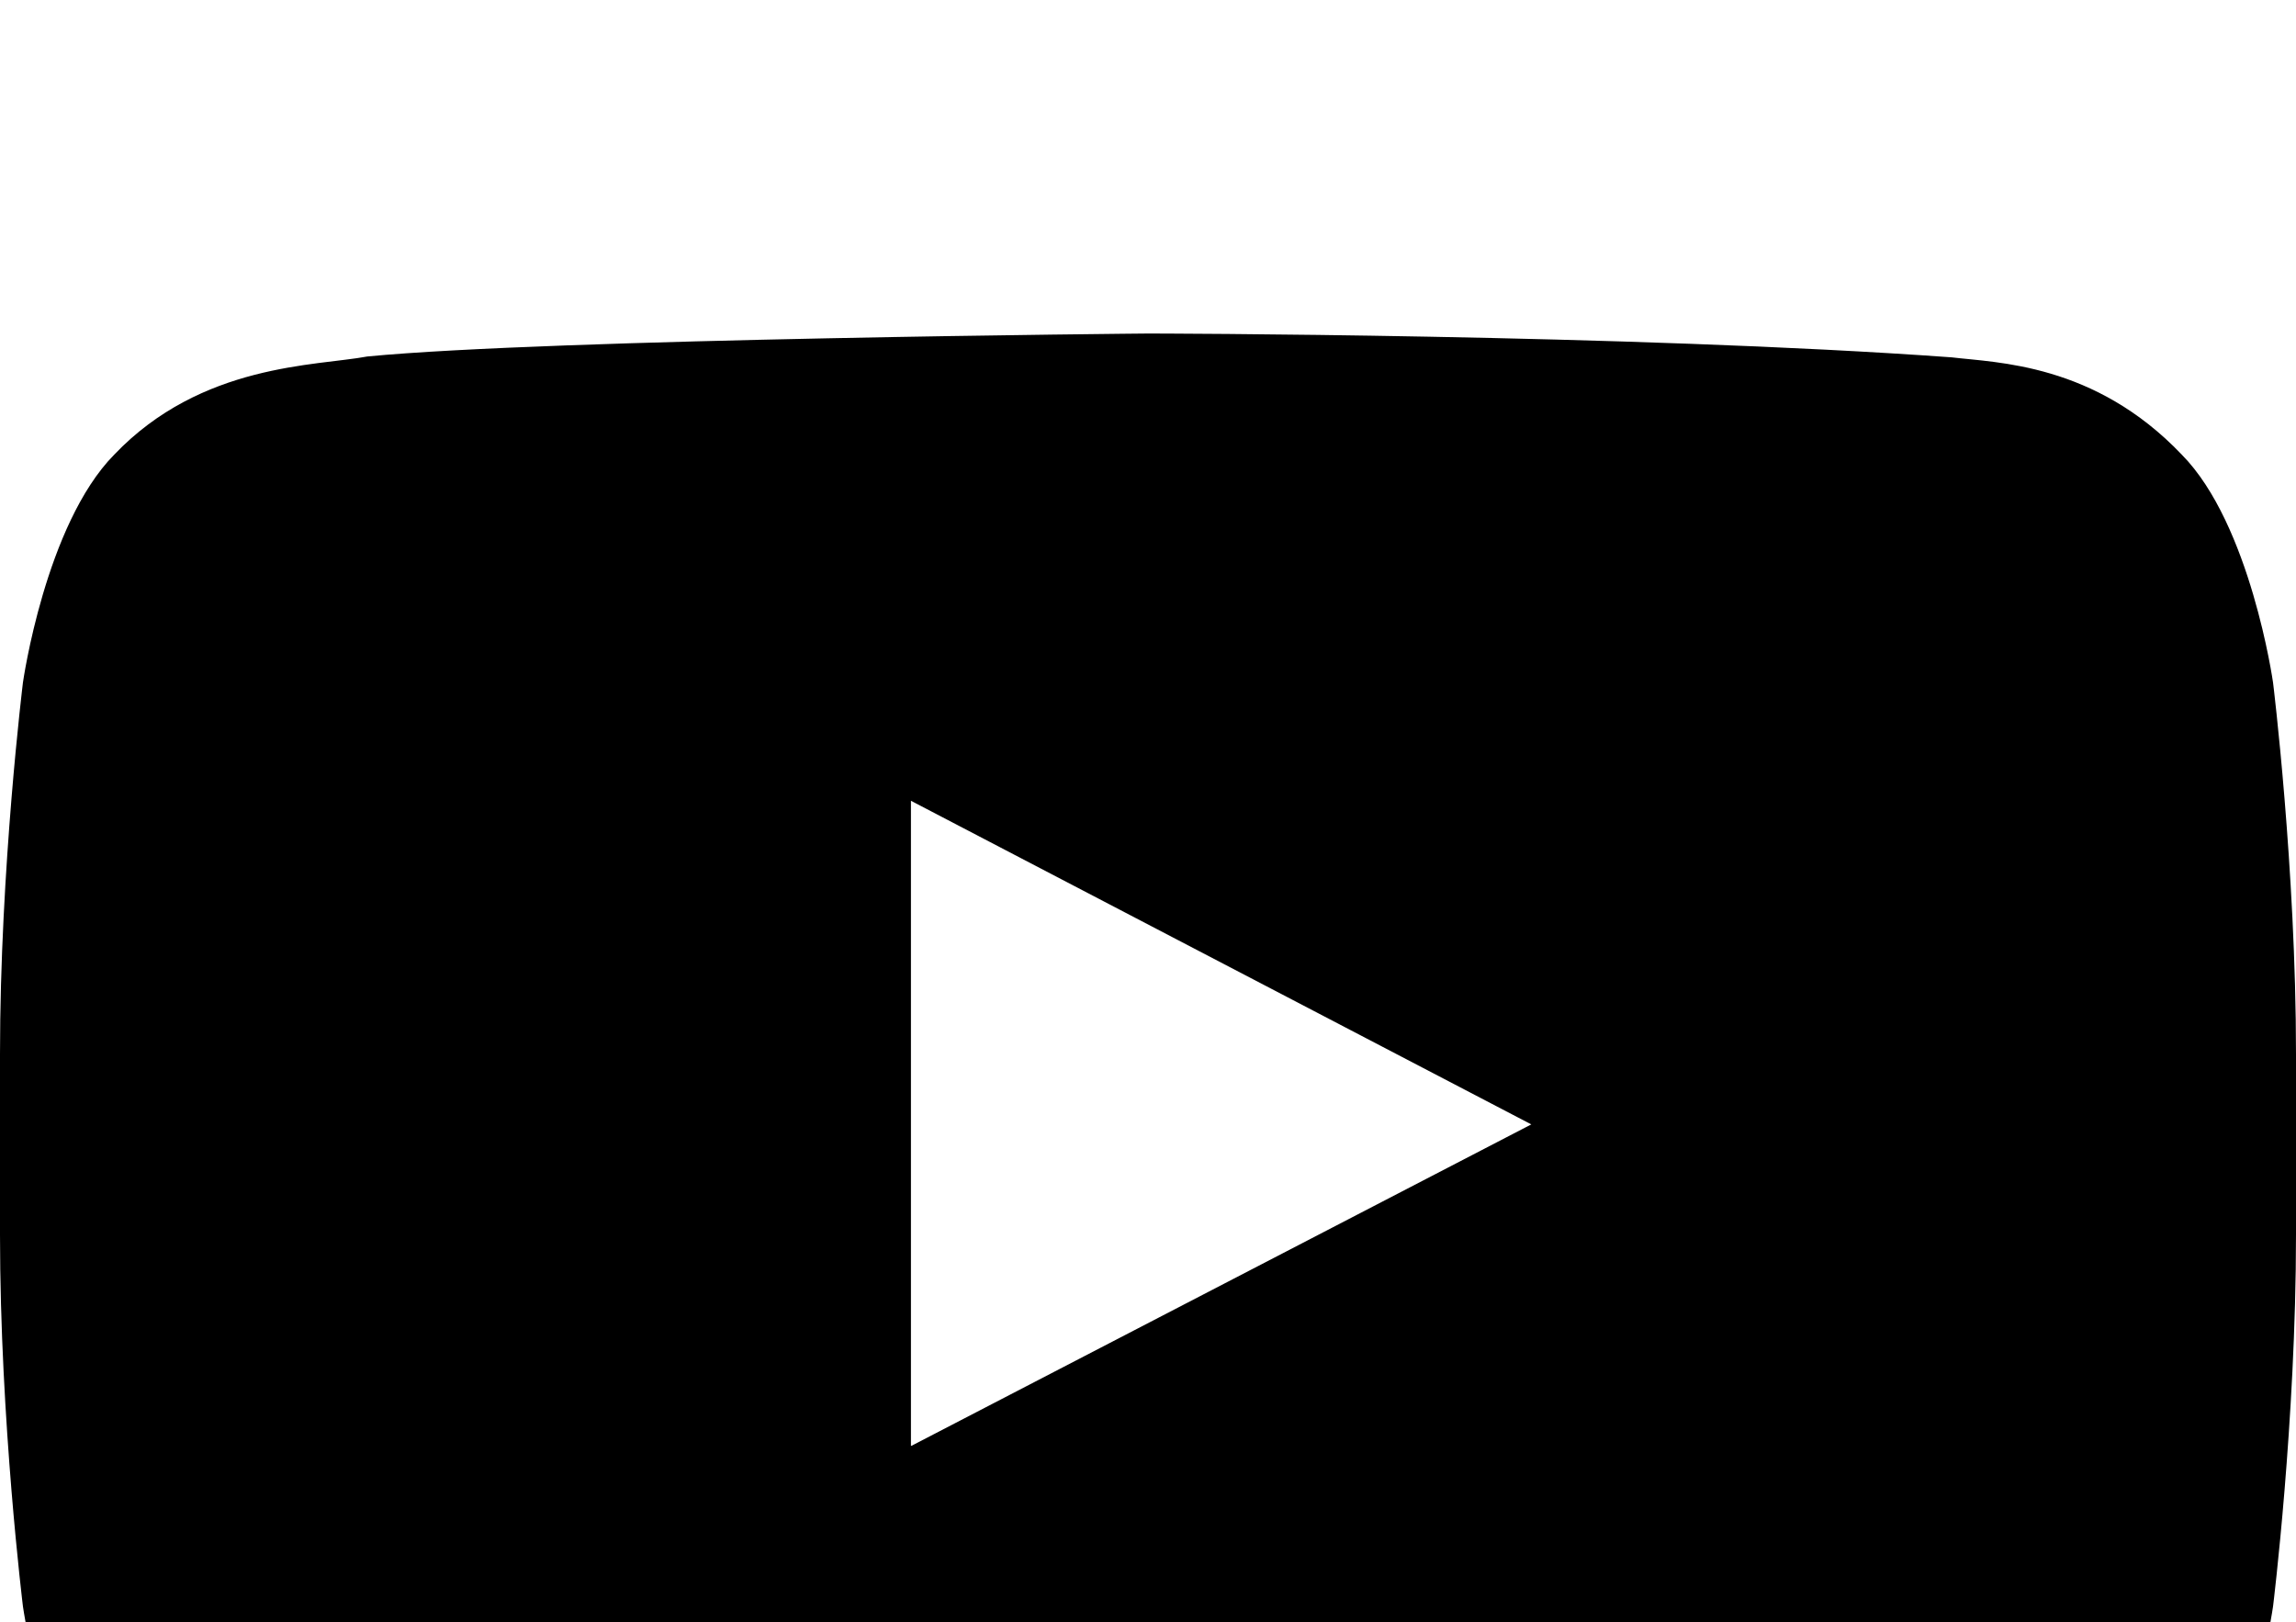
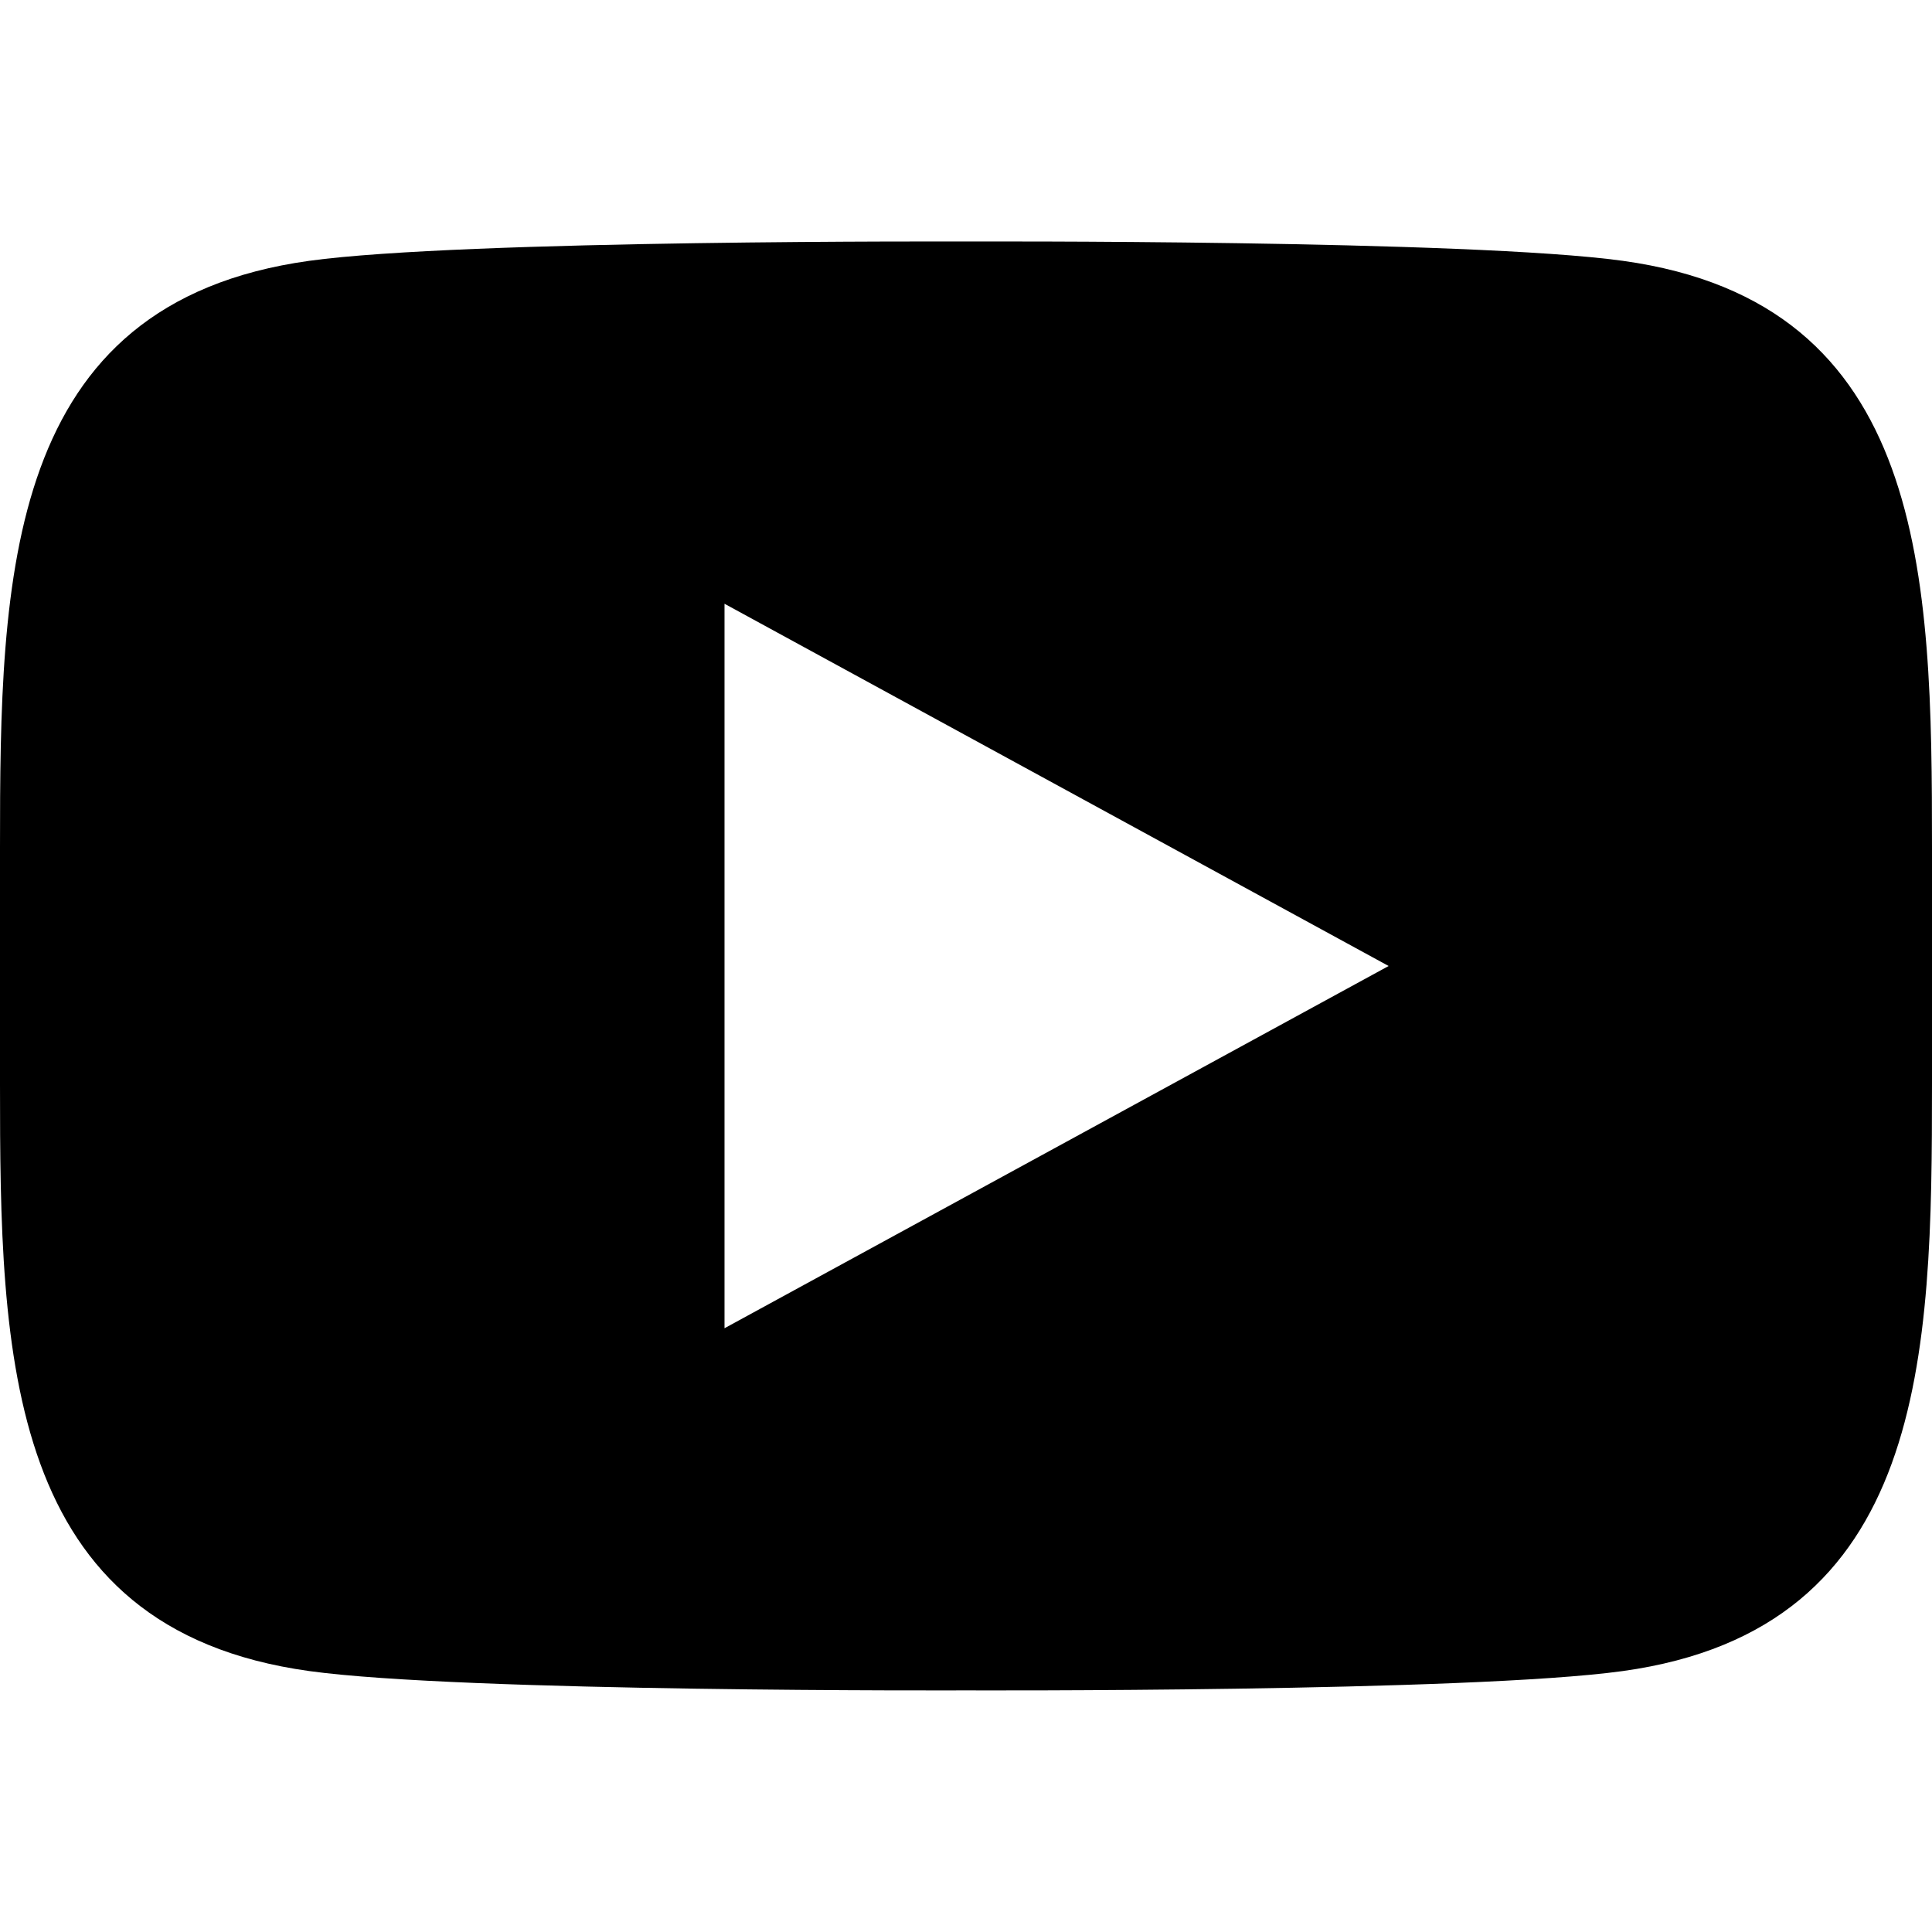
- <svg xmlns="http://www.w3.org/2000/svg" id="soc" fill-rule="evenodd">
-   <path d="M0 7.345c0-1.294.16-2.59.16-2.59s.156-1.1.636-1.587c.608-.637 1.408-.617 1.764-.684C3.84 2.36 8 2.324 8 2.324s3.362.004 5.6.166c.314.038.996.04 1.604.678.48.486.636 1.588.636 1.588S16 6.05 16 7.346v1.258c0 1.296-.16 2.59-.16 2.59s-.156 1.102-.636 1.588c-.608.638-1.29.64-1.604.678-2.238.162-5.6.166-5.6.166s-4.16-.037-5.44-.16c-.356-.067-1.156-.047-1.764-.684-.48-.487-.636-1.587-.636-1.587S0 9.9 0 8.605v-1.26zm6.348 2.73V5.58l4.323 2.255-4.32 2.24z" />
+ <svg xmlns="http://www.w3.org/2000/svg" id="soc" width="16" height="16">
+   <path d="m8 2s-4.166-0.016-5.439 0.16c-2.524 0.35-2.561 2.61-2.561 4.861v1.957c0 2.252 0.036 4.512 2.561 4.861 1.274 0.176 5.439 0.16 5.439 0.16s4.166 0.016 5.439-0.16c2.524-0.35 2.561-2.61 2.561-4.861v-1.957c0-2.252-0.036-4.512-2.561-4.861-1.274-0.176-5.439-0.16-5.439-0.16zm-2 3 5.5 3-5.5 3v-6z" />
</svg>
